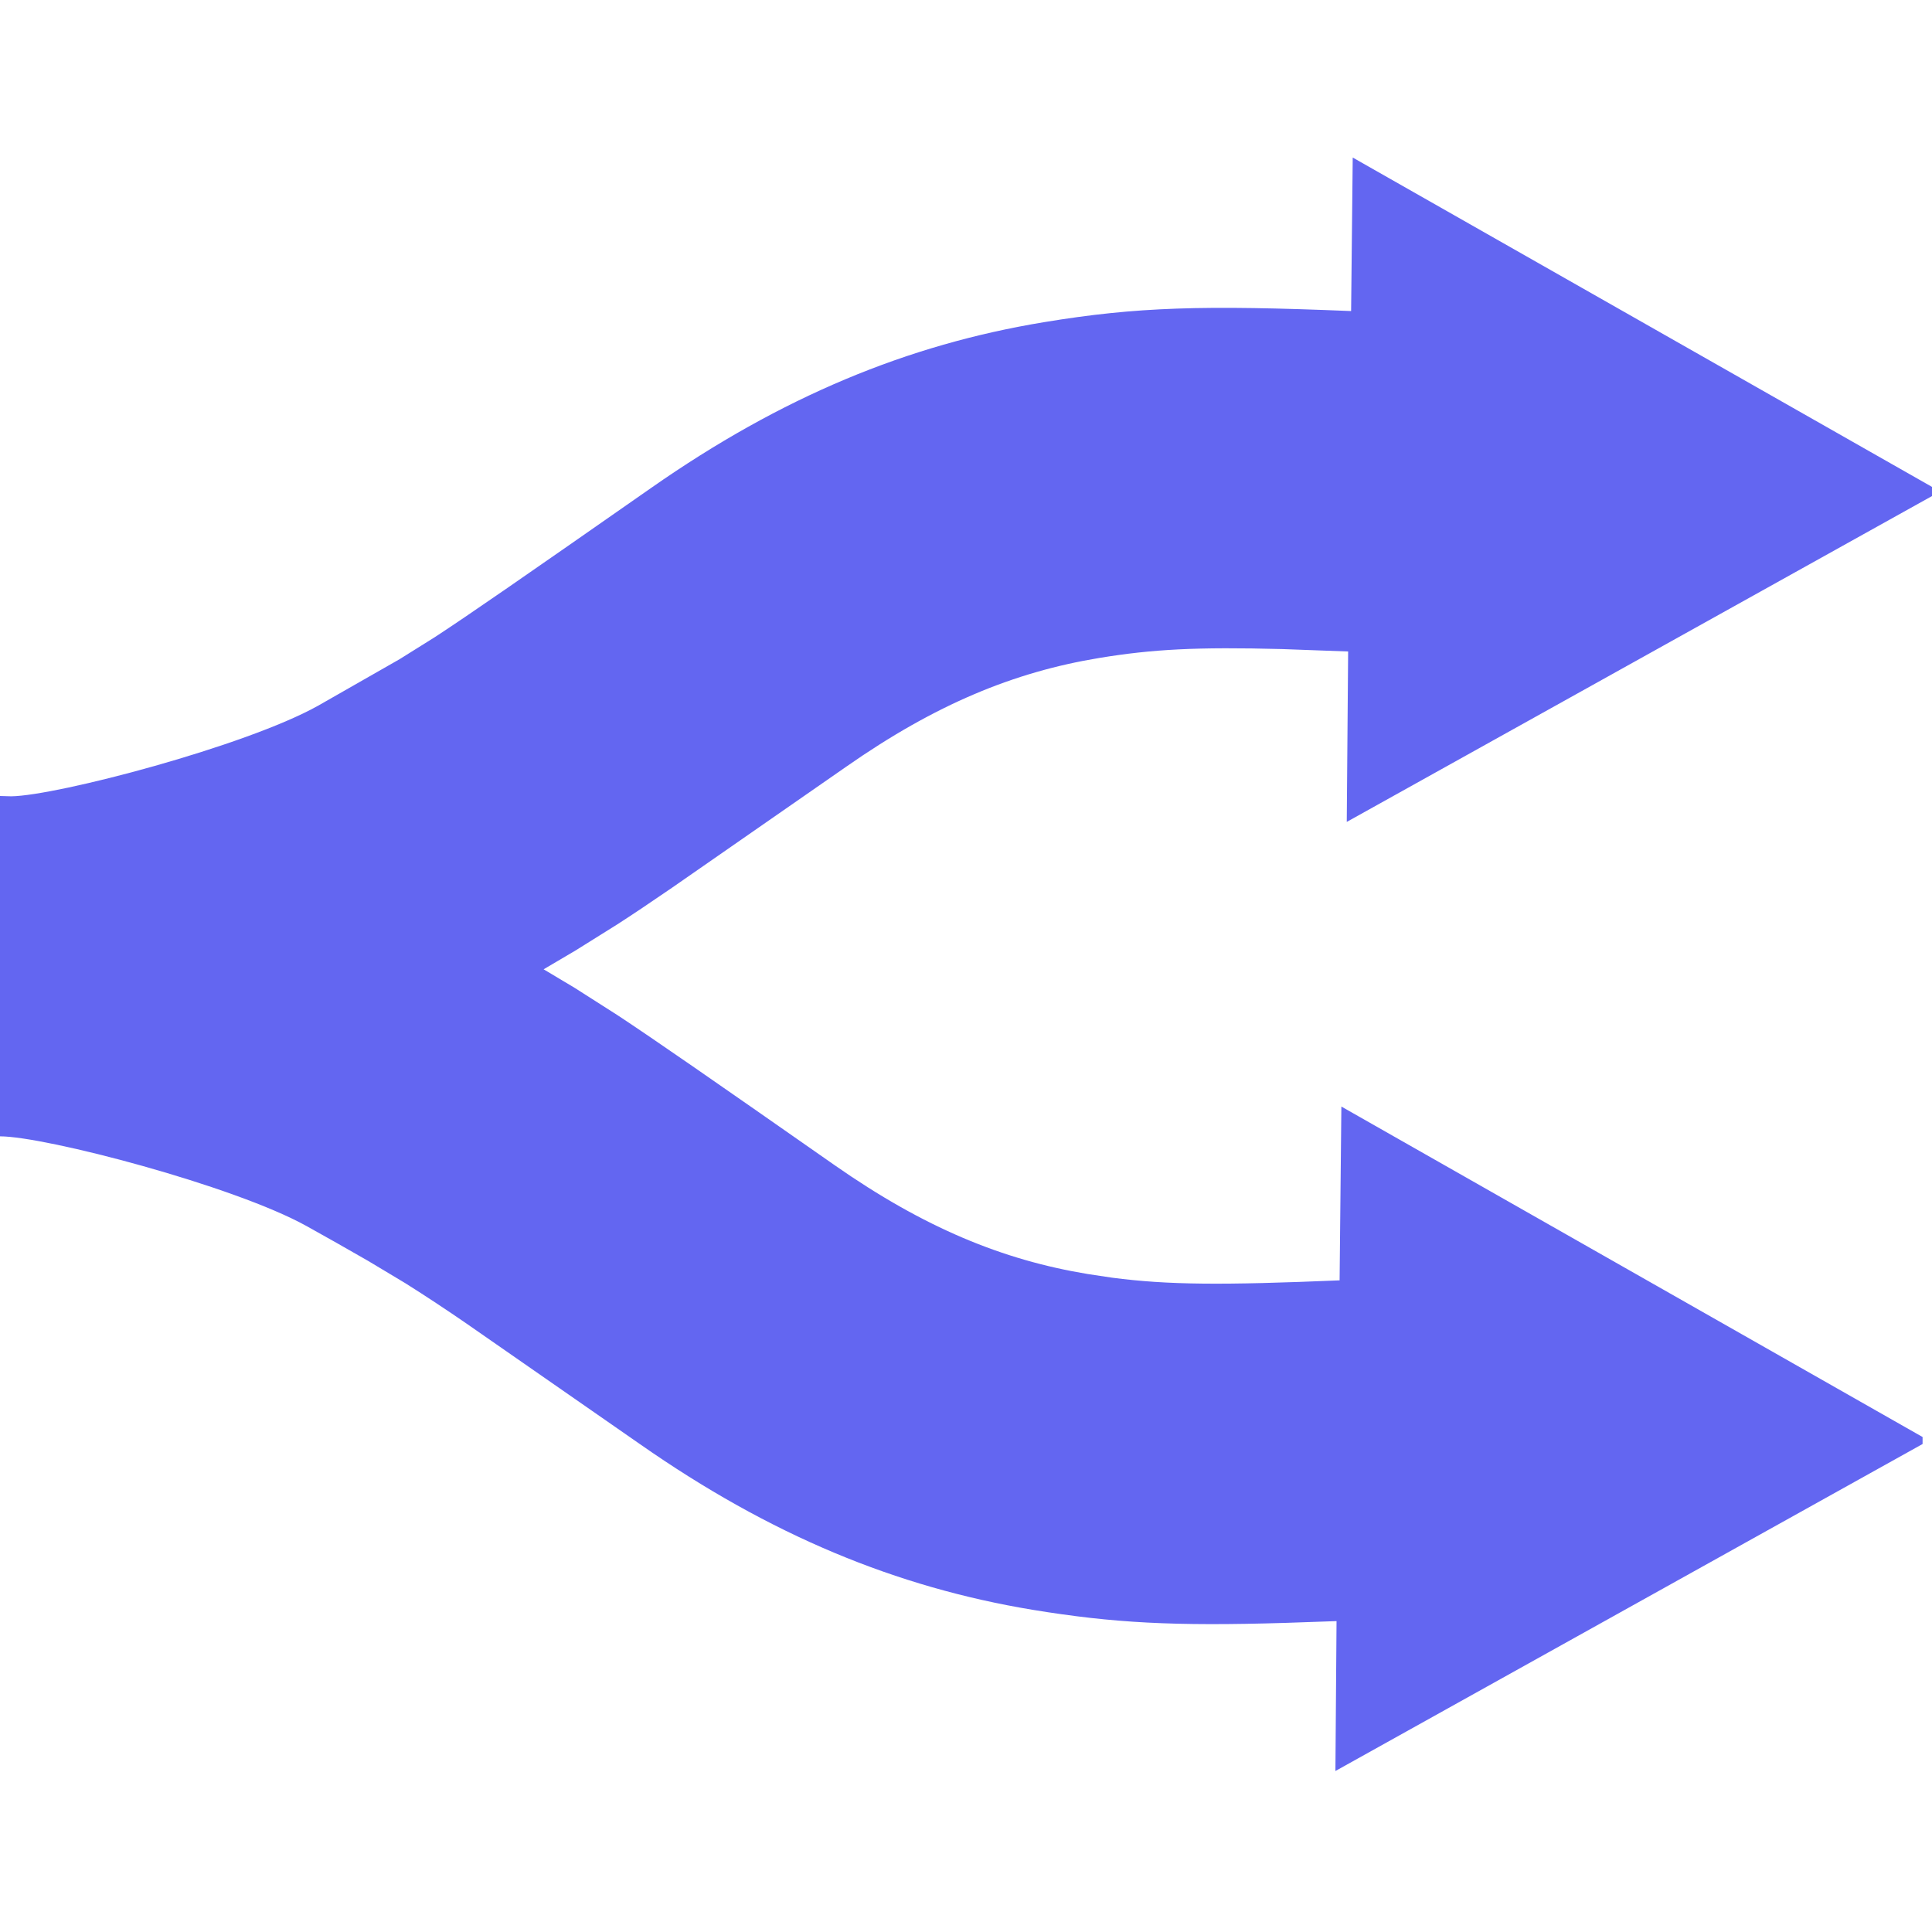
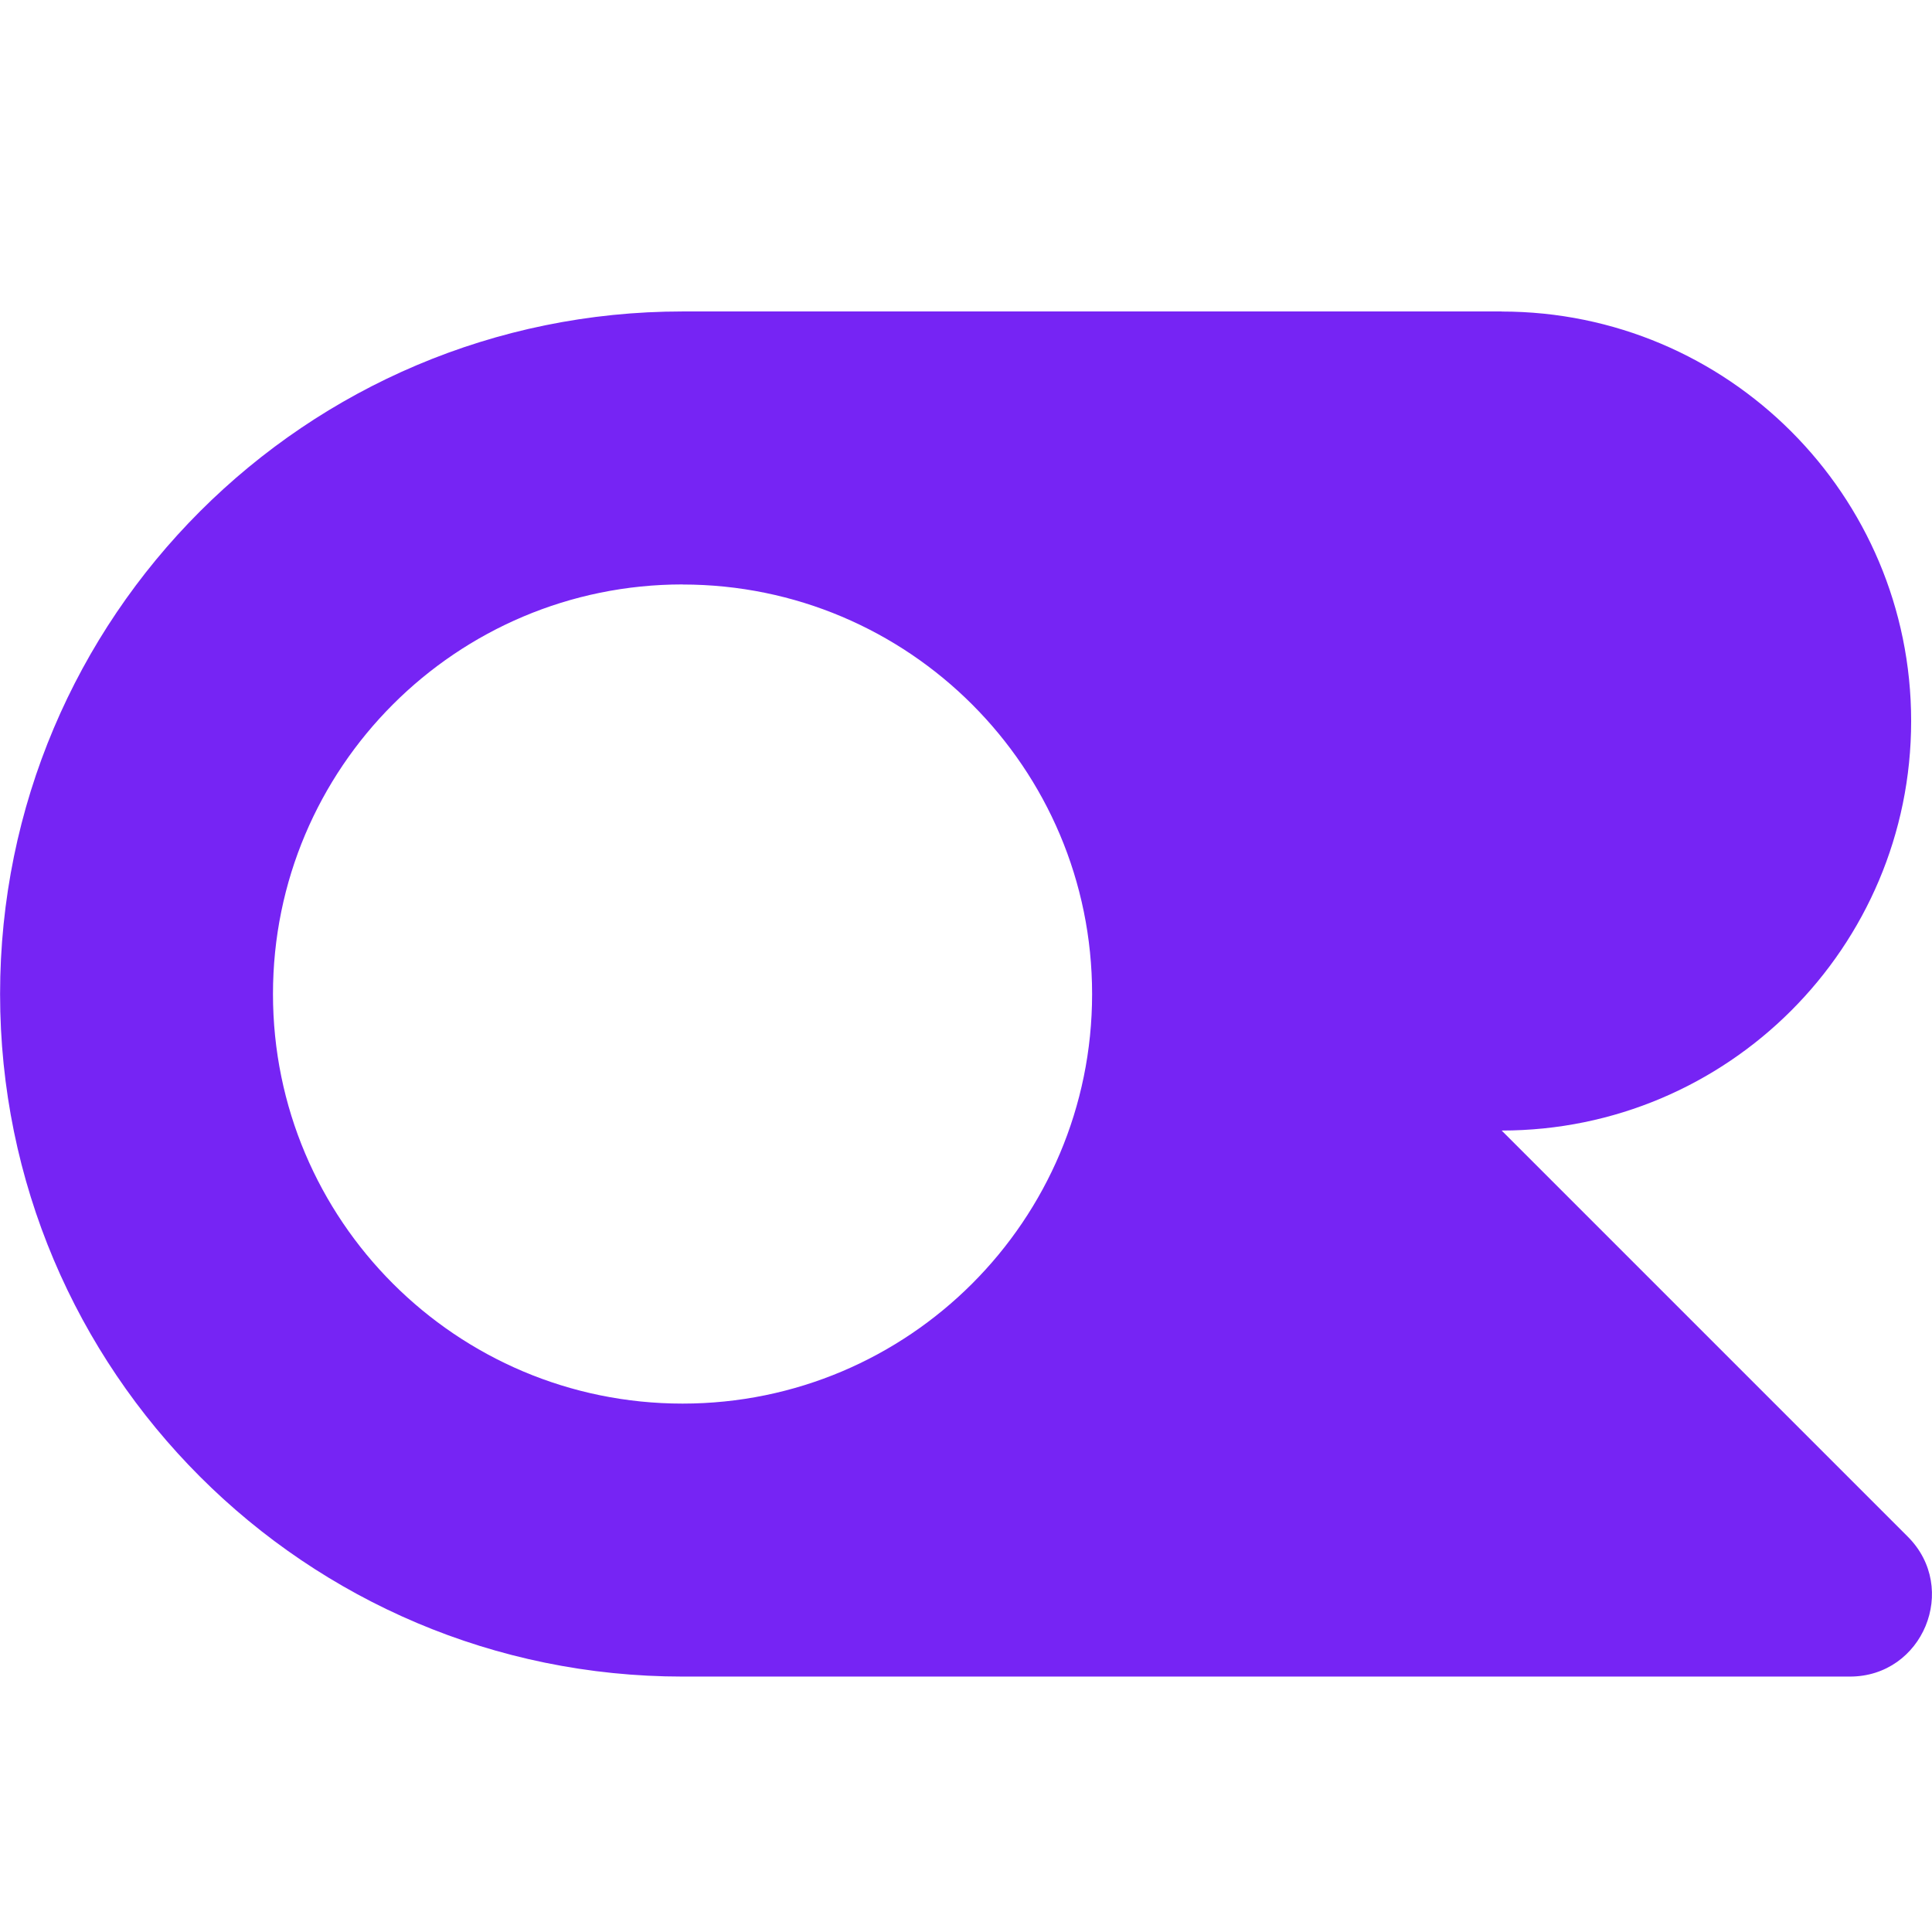
- <svg xmlns="http://www.w3.org/2000/svg" fill="#6366f1" fill-rule="evenodd" height="1em" style="flex:none;line-height:1" viewBox="0 0 24 24" width="1em">
-   <path d="M16.804 1.957l7.22 4.105v.087L16.73 10.21l.017-2.117-.821-.03c-1.059-.028-1.611.002-2.268.11-1.064.175-2.038.577-3.147 1.352L8.345 11.03c-.284.195-.495.336-.68.455l-.515.322-.397.234.385.23.53.338c.476.314 1.17.796 2.701 1.866 1.11.775 2.083 1.177 3.147 1.352l.3.045c.694.091 1.375.094 2.825.033l.022-2.159 7.22 4.105v.087L16.589 22l.014-1.862-.635.022c-1.386.042-2.137.002-3.138-.162-1.694-.28-3.26-.926-4.881-2.059l-2.158-1.5a21.997 21.997 0 00-.755-.498l-.467-.28a55.927 55.927 0 00-.76-.43C2.908 14.73.563 14.116 0 14.116V9.888l.14.004c.564-.007 2.91-.622 3.809-1.124l1.016-.58.438-.274c.428-.28 1.072-.726 2.686-1.853 1.621-1.133 3.186-1.78 4.881-2.059 1.152-.19 1.974-.213 3.814-.138l.02-1.907z" />
+ <svg xmlns="http://www.w3.org/2000/svg" height="1em" style="flex:none;line-height:1" viewBox="0 0 24 24" width="1em">
+   <path d="M18.654 3.87a5.087 5.087 0 110 10.174L23.7 19.09c.64.641.187 1.737-.72 1.737H8.48a8.479 8.479 0 010-16.958h10.175zM8.479 7.26a5.087 5.087 0 100 10.176 5.087 5.087 0 000-10.175z" fill="#7624F4" />
</svg>
